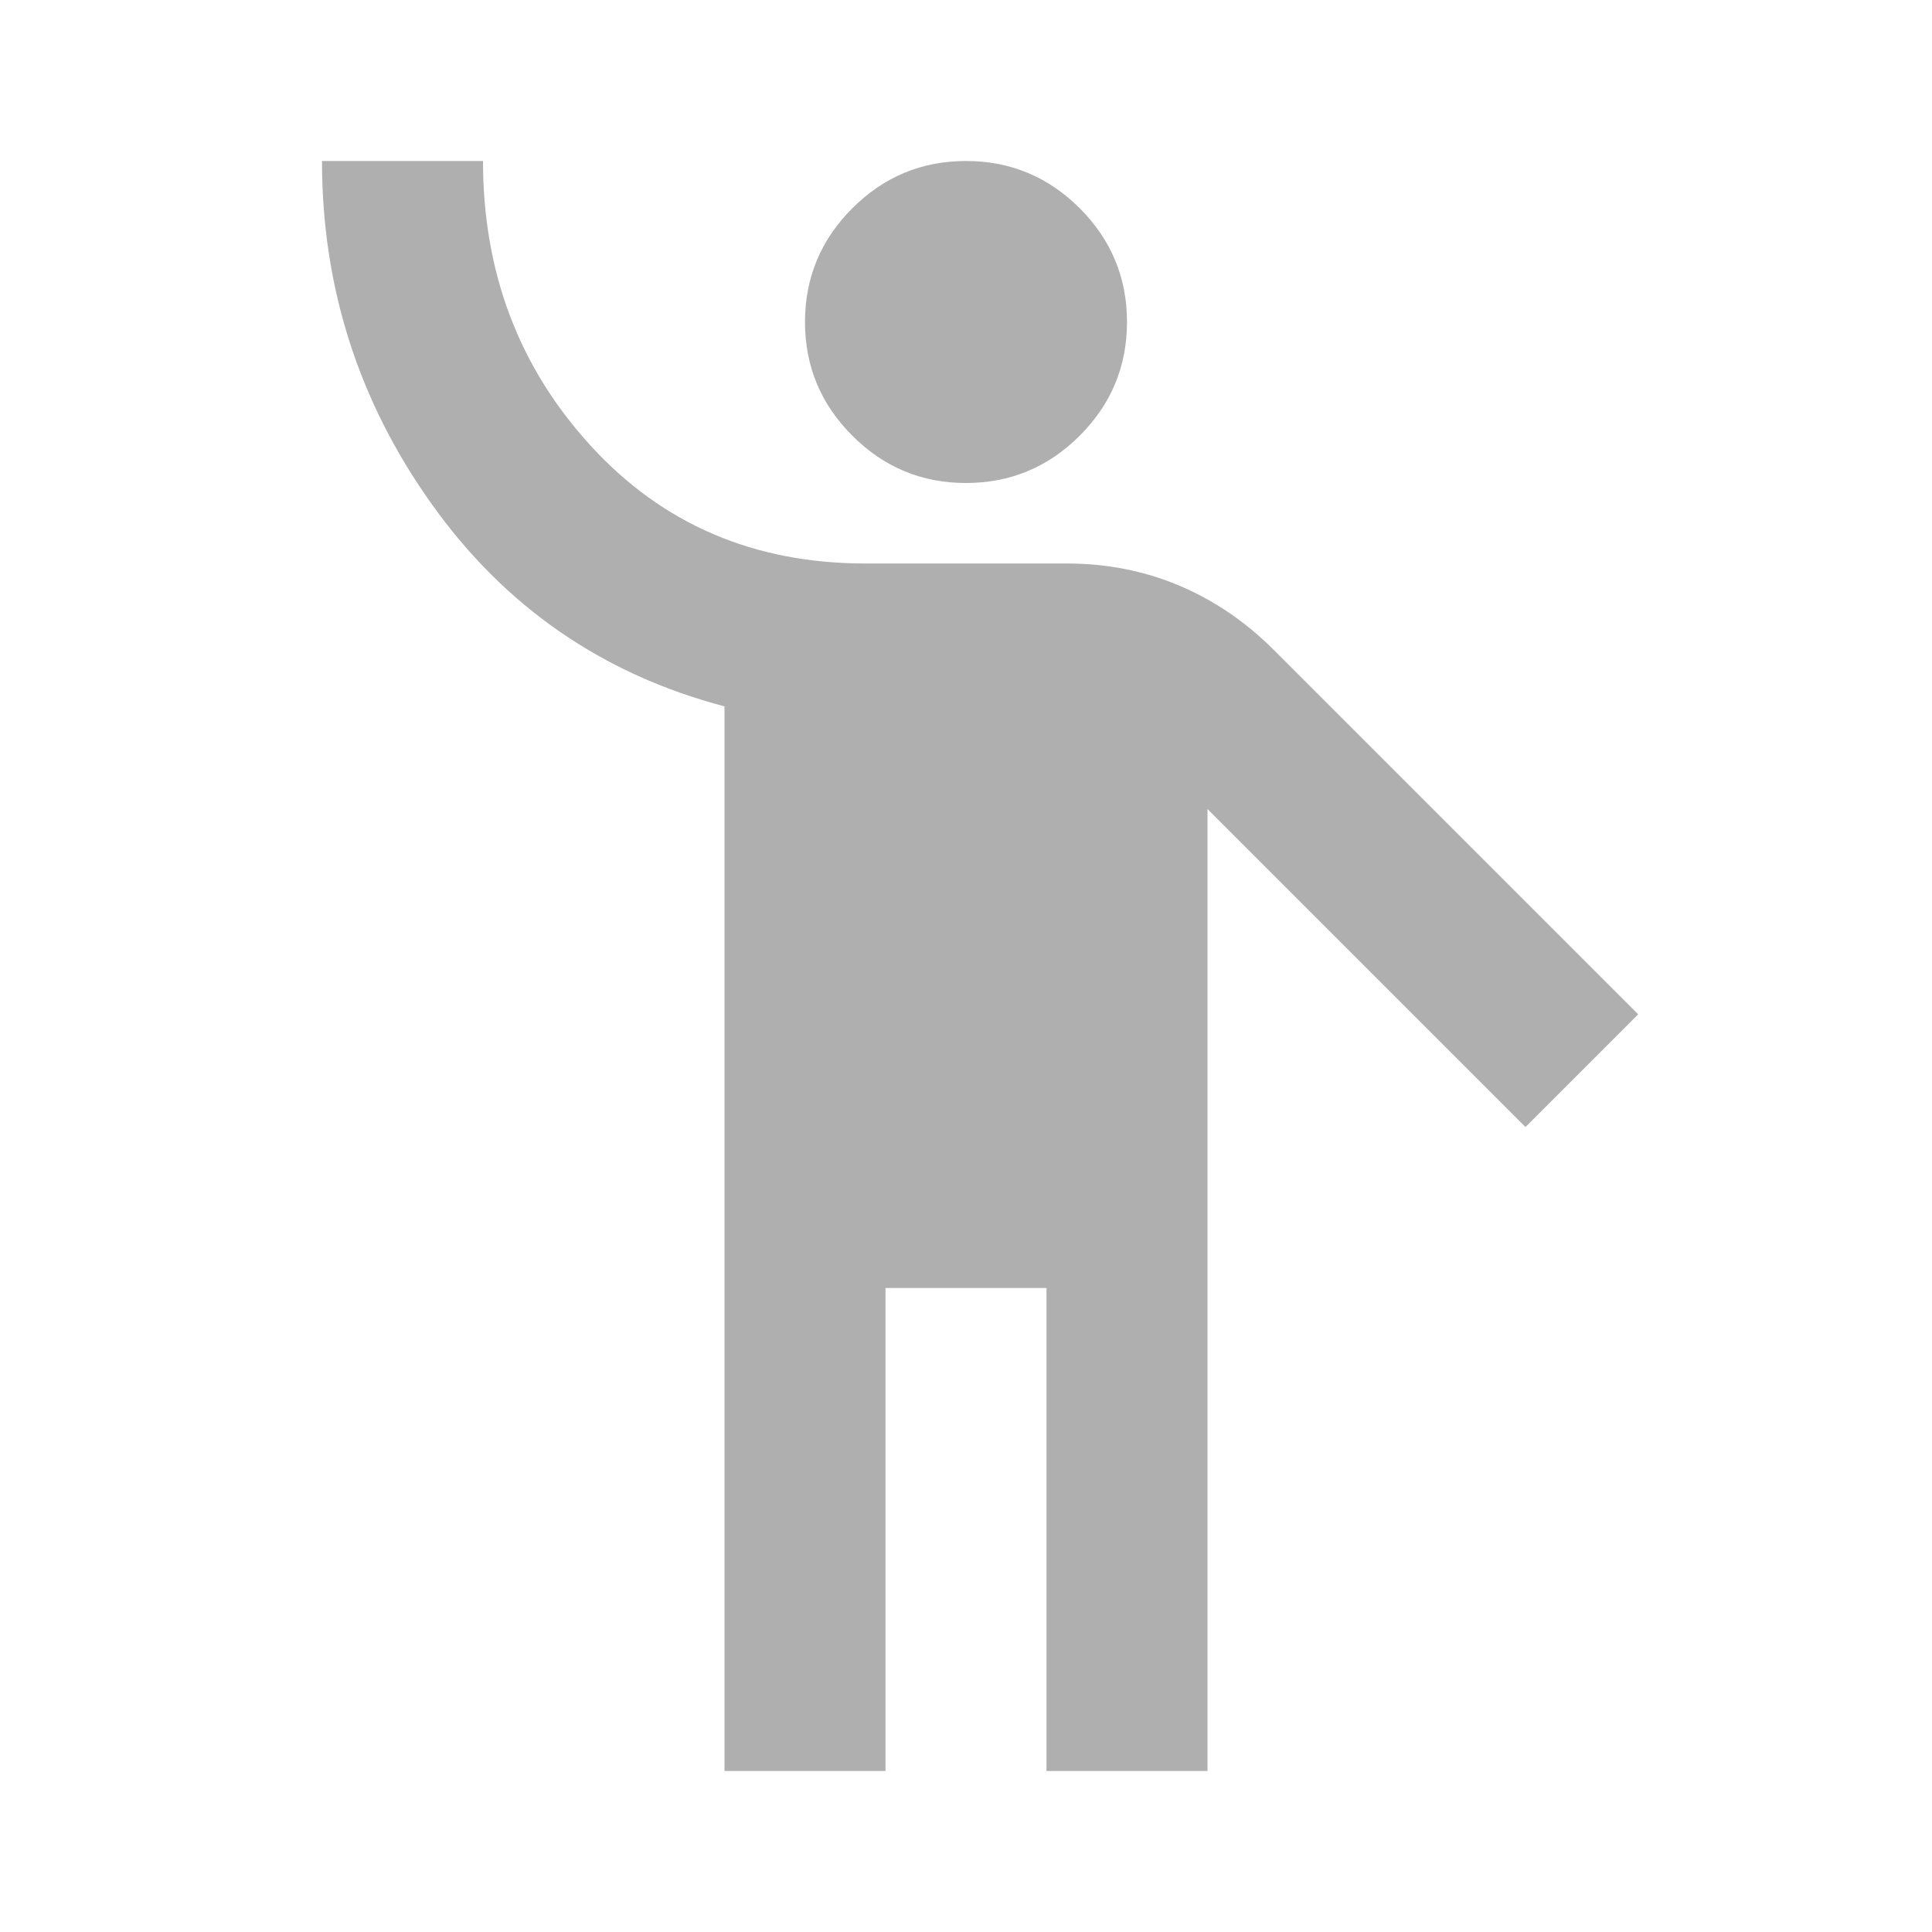
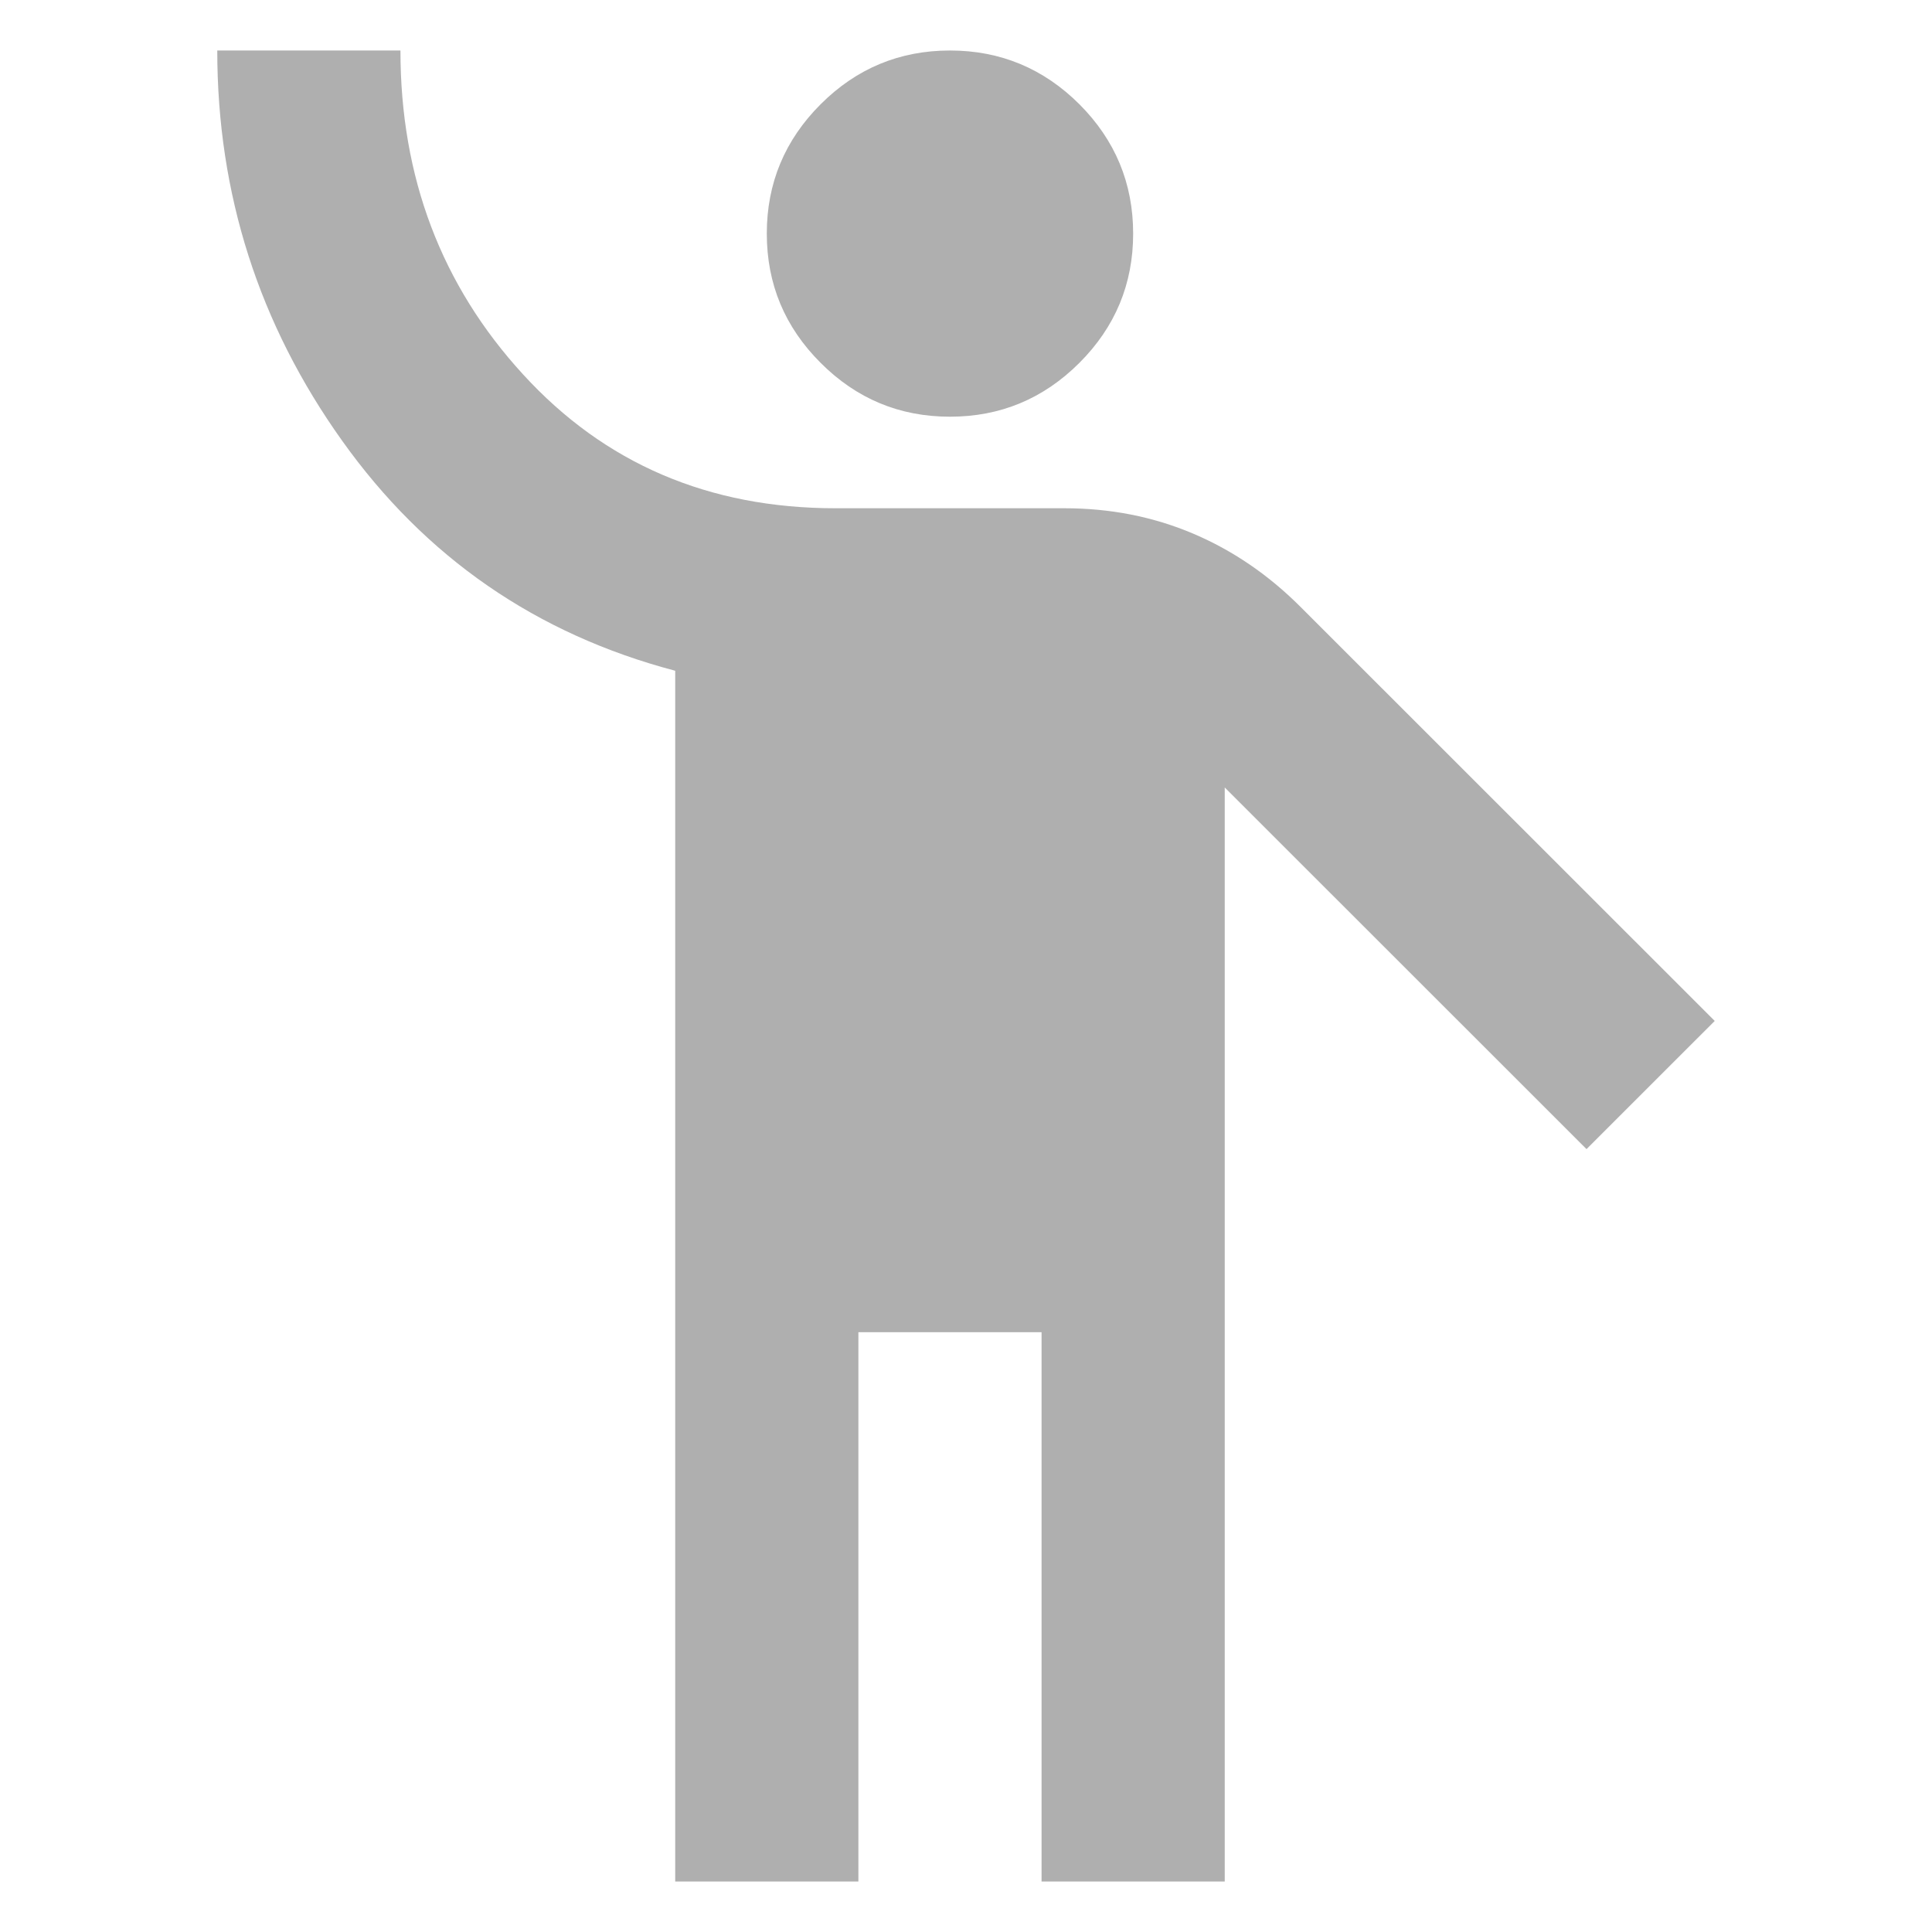
<svg xmlns="http://www.w3.org/2000/svg" width="100%" height="100%" viewBox="0 0 24 24" version="1.1" xml:space="preserve" style="fill-rule:evenodd;clip-rule:evenodd;stroke-linejoin:round;stroke-miterlimit:2;">
-   <path d="M9,22L9,8.775C7.483,8.375 6.271,7.537 5.363,6.262C4.454,4.988 4,3.567 4,2L6,2C6,3.383 6.446,4.563 7.338,5.537C8.229,6.512 9.367,7 10.75,7L13.25,7C13.75,7 14.217,7.092 14.65,7.275C15.083,7.458 15.475,7.725 15.825,8.075L20.35,12.6L18.95,14L15,10.05L15,22L13,22L13,16L11,16L11,22L9,22ZM12,6C11.45,6 10.979,5.804 10.588,5.412C10.196,5.021 10,4.55 10,4C10,3.45 10.196,2.979 10.588,2.587C10.979,2.196 11.45,2 12,2C12.55,2 13.021,2.196 13.413,2.587C13.804,2.979 14,3.45 14,4C14,4.55 13.804,5.021 13.413,5.412C13.021,5.804 12.55,6 12,6Z" style="fill:rgb(175,175,175);fill-rule:nonzero;" />
+   <g transform="matrix(1.13774,0,0,1.13727,-1.85196,-1.64719)">
+     <path d="M9,22L9,8.775C7.483,8.375 6.271,7.537 5.363,6.262C4.454,4.988 4,3.567 4,2L6,2C6,3.383 6.446,4.563 7.338,5.537C8.229,6.512 9.367,7 10.75,7L13.25,7C13.75,7 14.217,7.092 14.65,7.275C15.083,7.458 15.475,7.725 15.825,8.075L20.35,12.6L18.95,14L15,10.05L15,22L13,22L13,16L11,16L11,22L9,22ZM12,6C11.45,6 10.979,5.804 10.588,5.412C10.196,5.021 10,4.55 10,4C10,3.45 10.196,2.979 10.588,2.587C10.979,2.196 11.45,2 12,2C12.55,2 13.021,2.196 13.413,2.587C13.804,2.979 14,3.45 14,4C14,4.55 13.804,5.021 13.413,5.412C13.021,5.804 12.55,6 12,6Z" style="fill:rgb(175,175,175);fill-rule:nonzero;" />
+   </g>
</svg>
